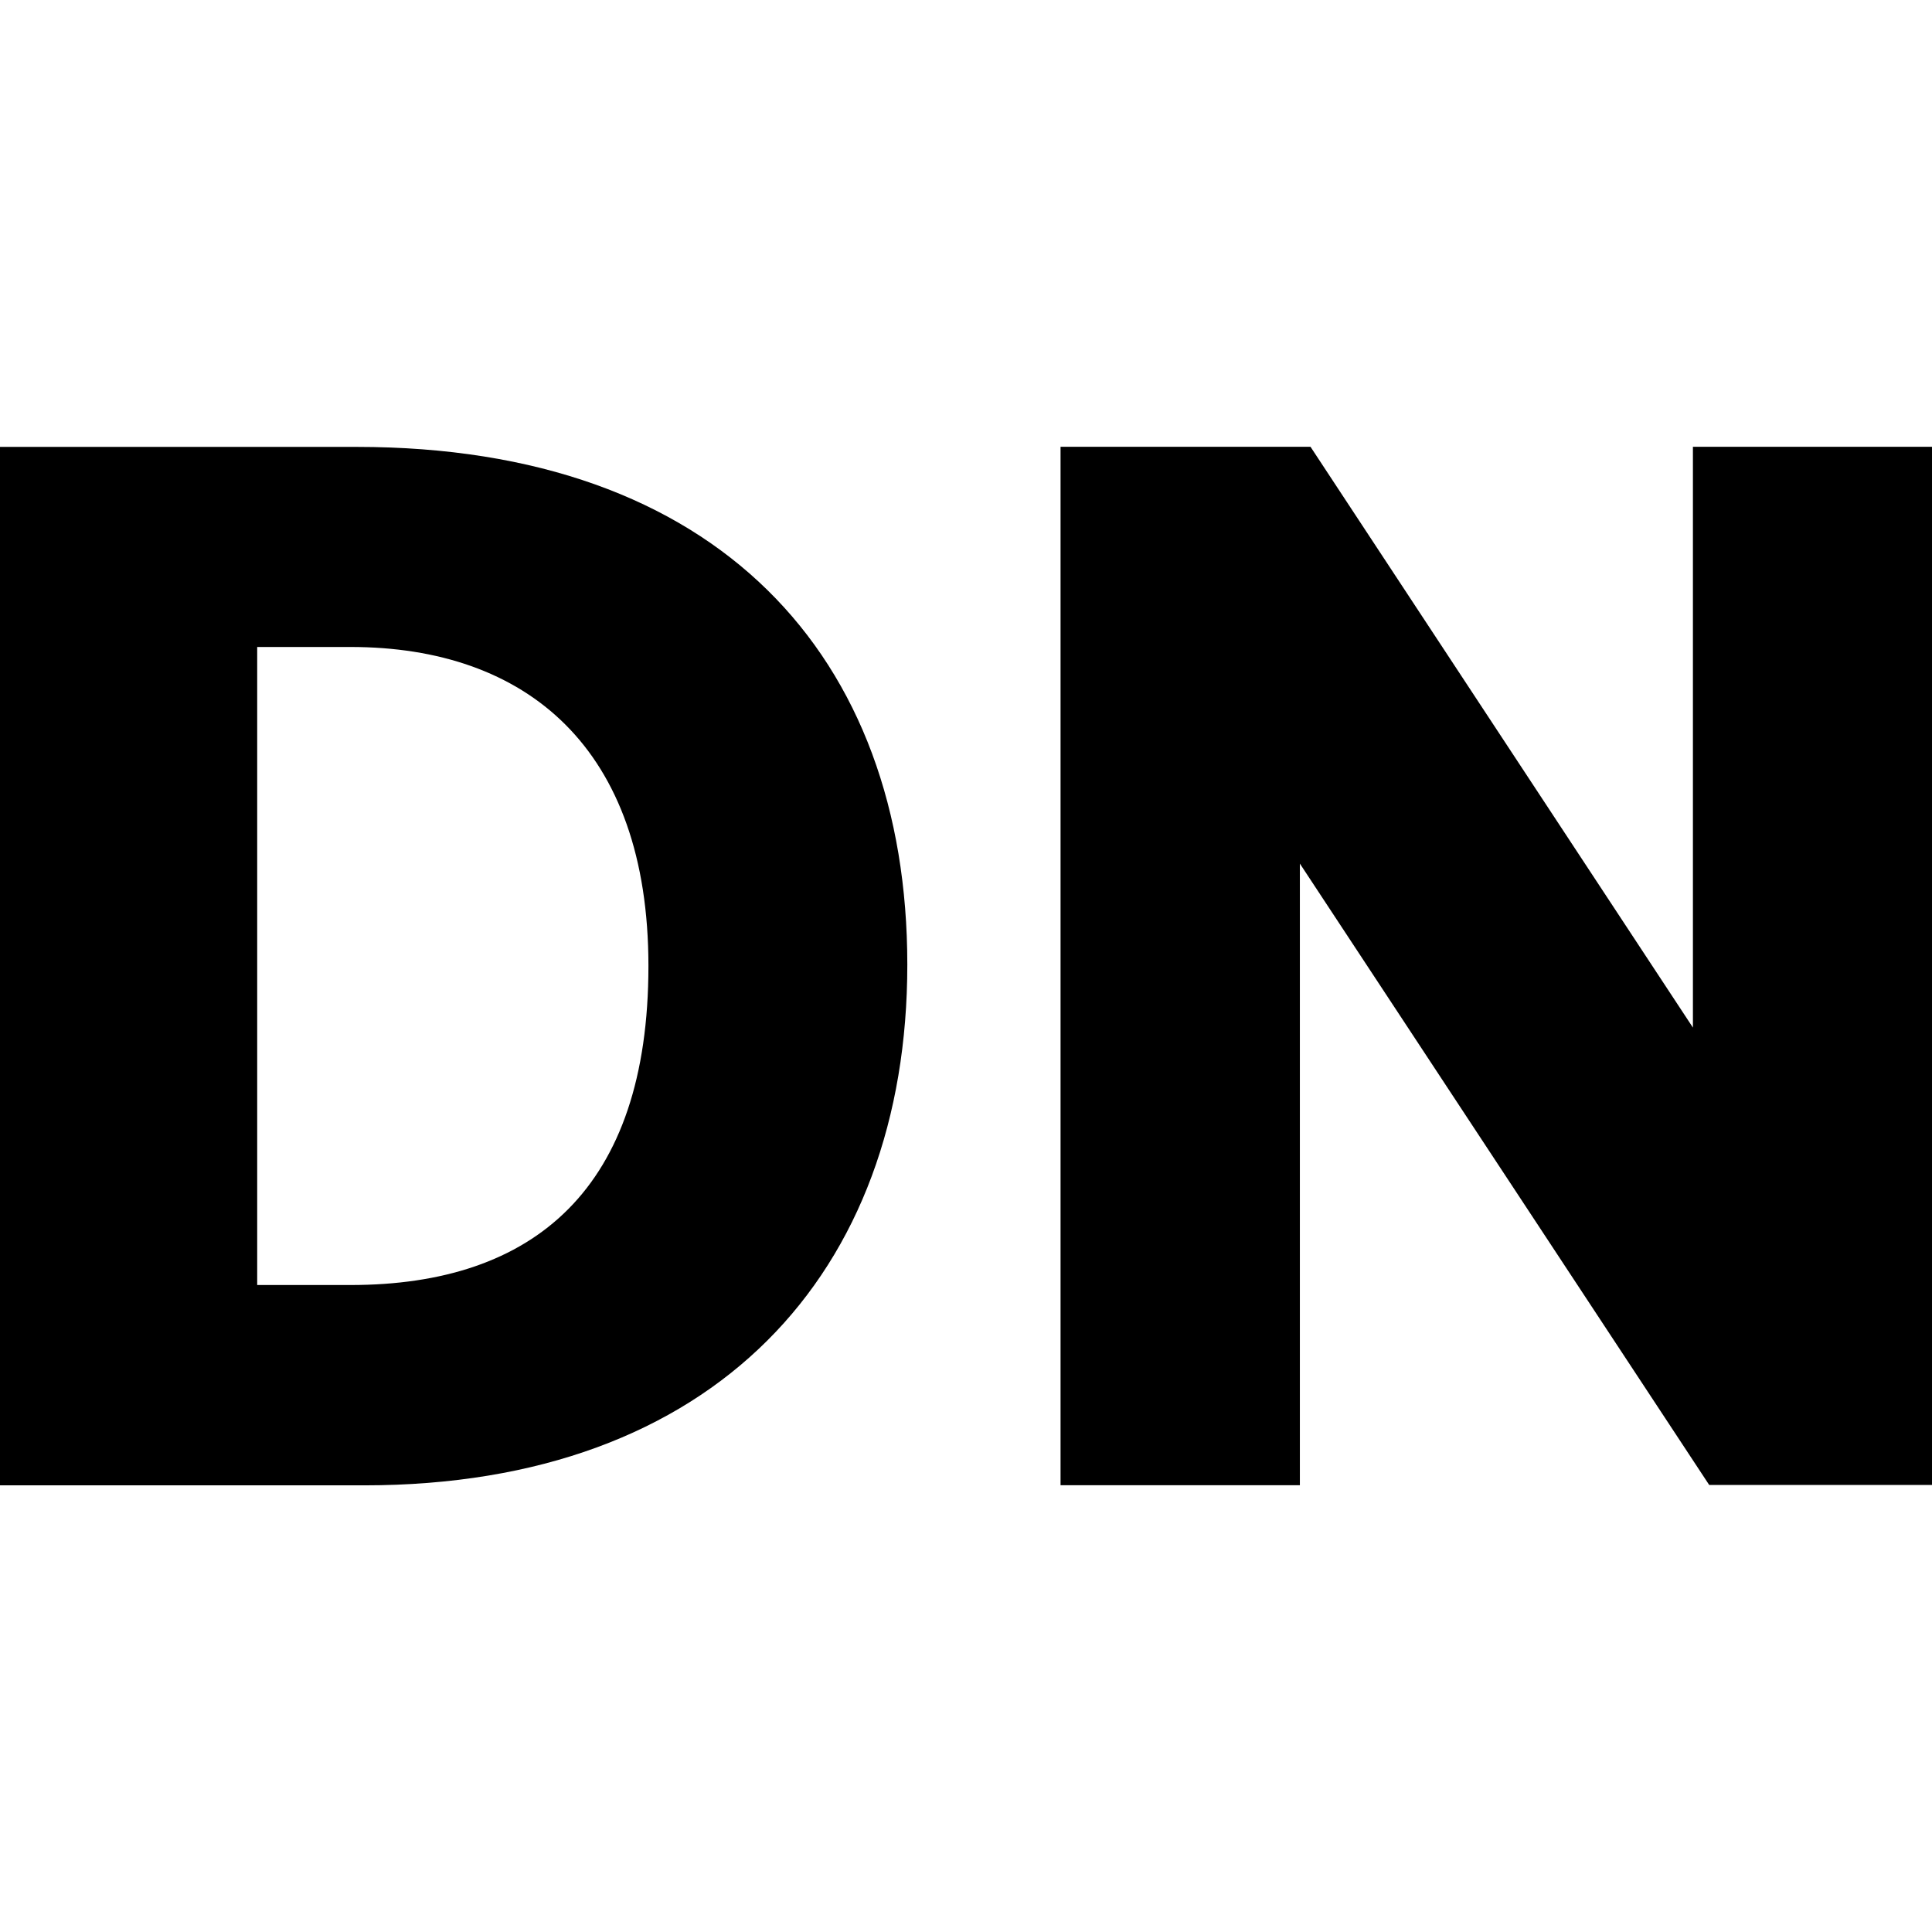
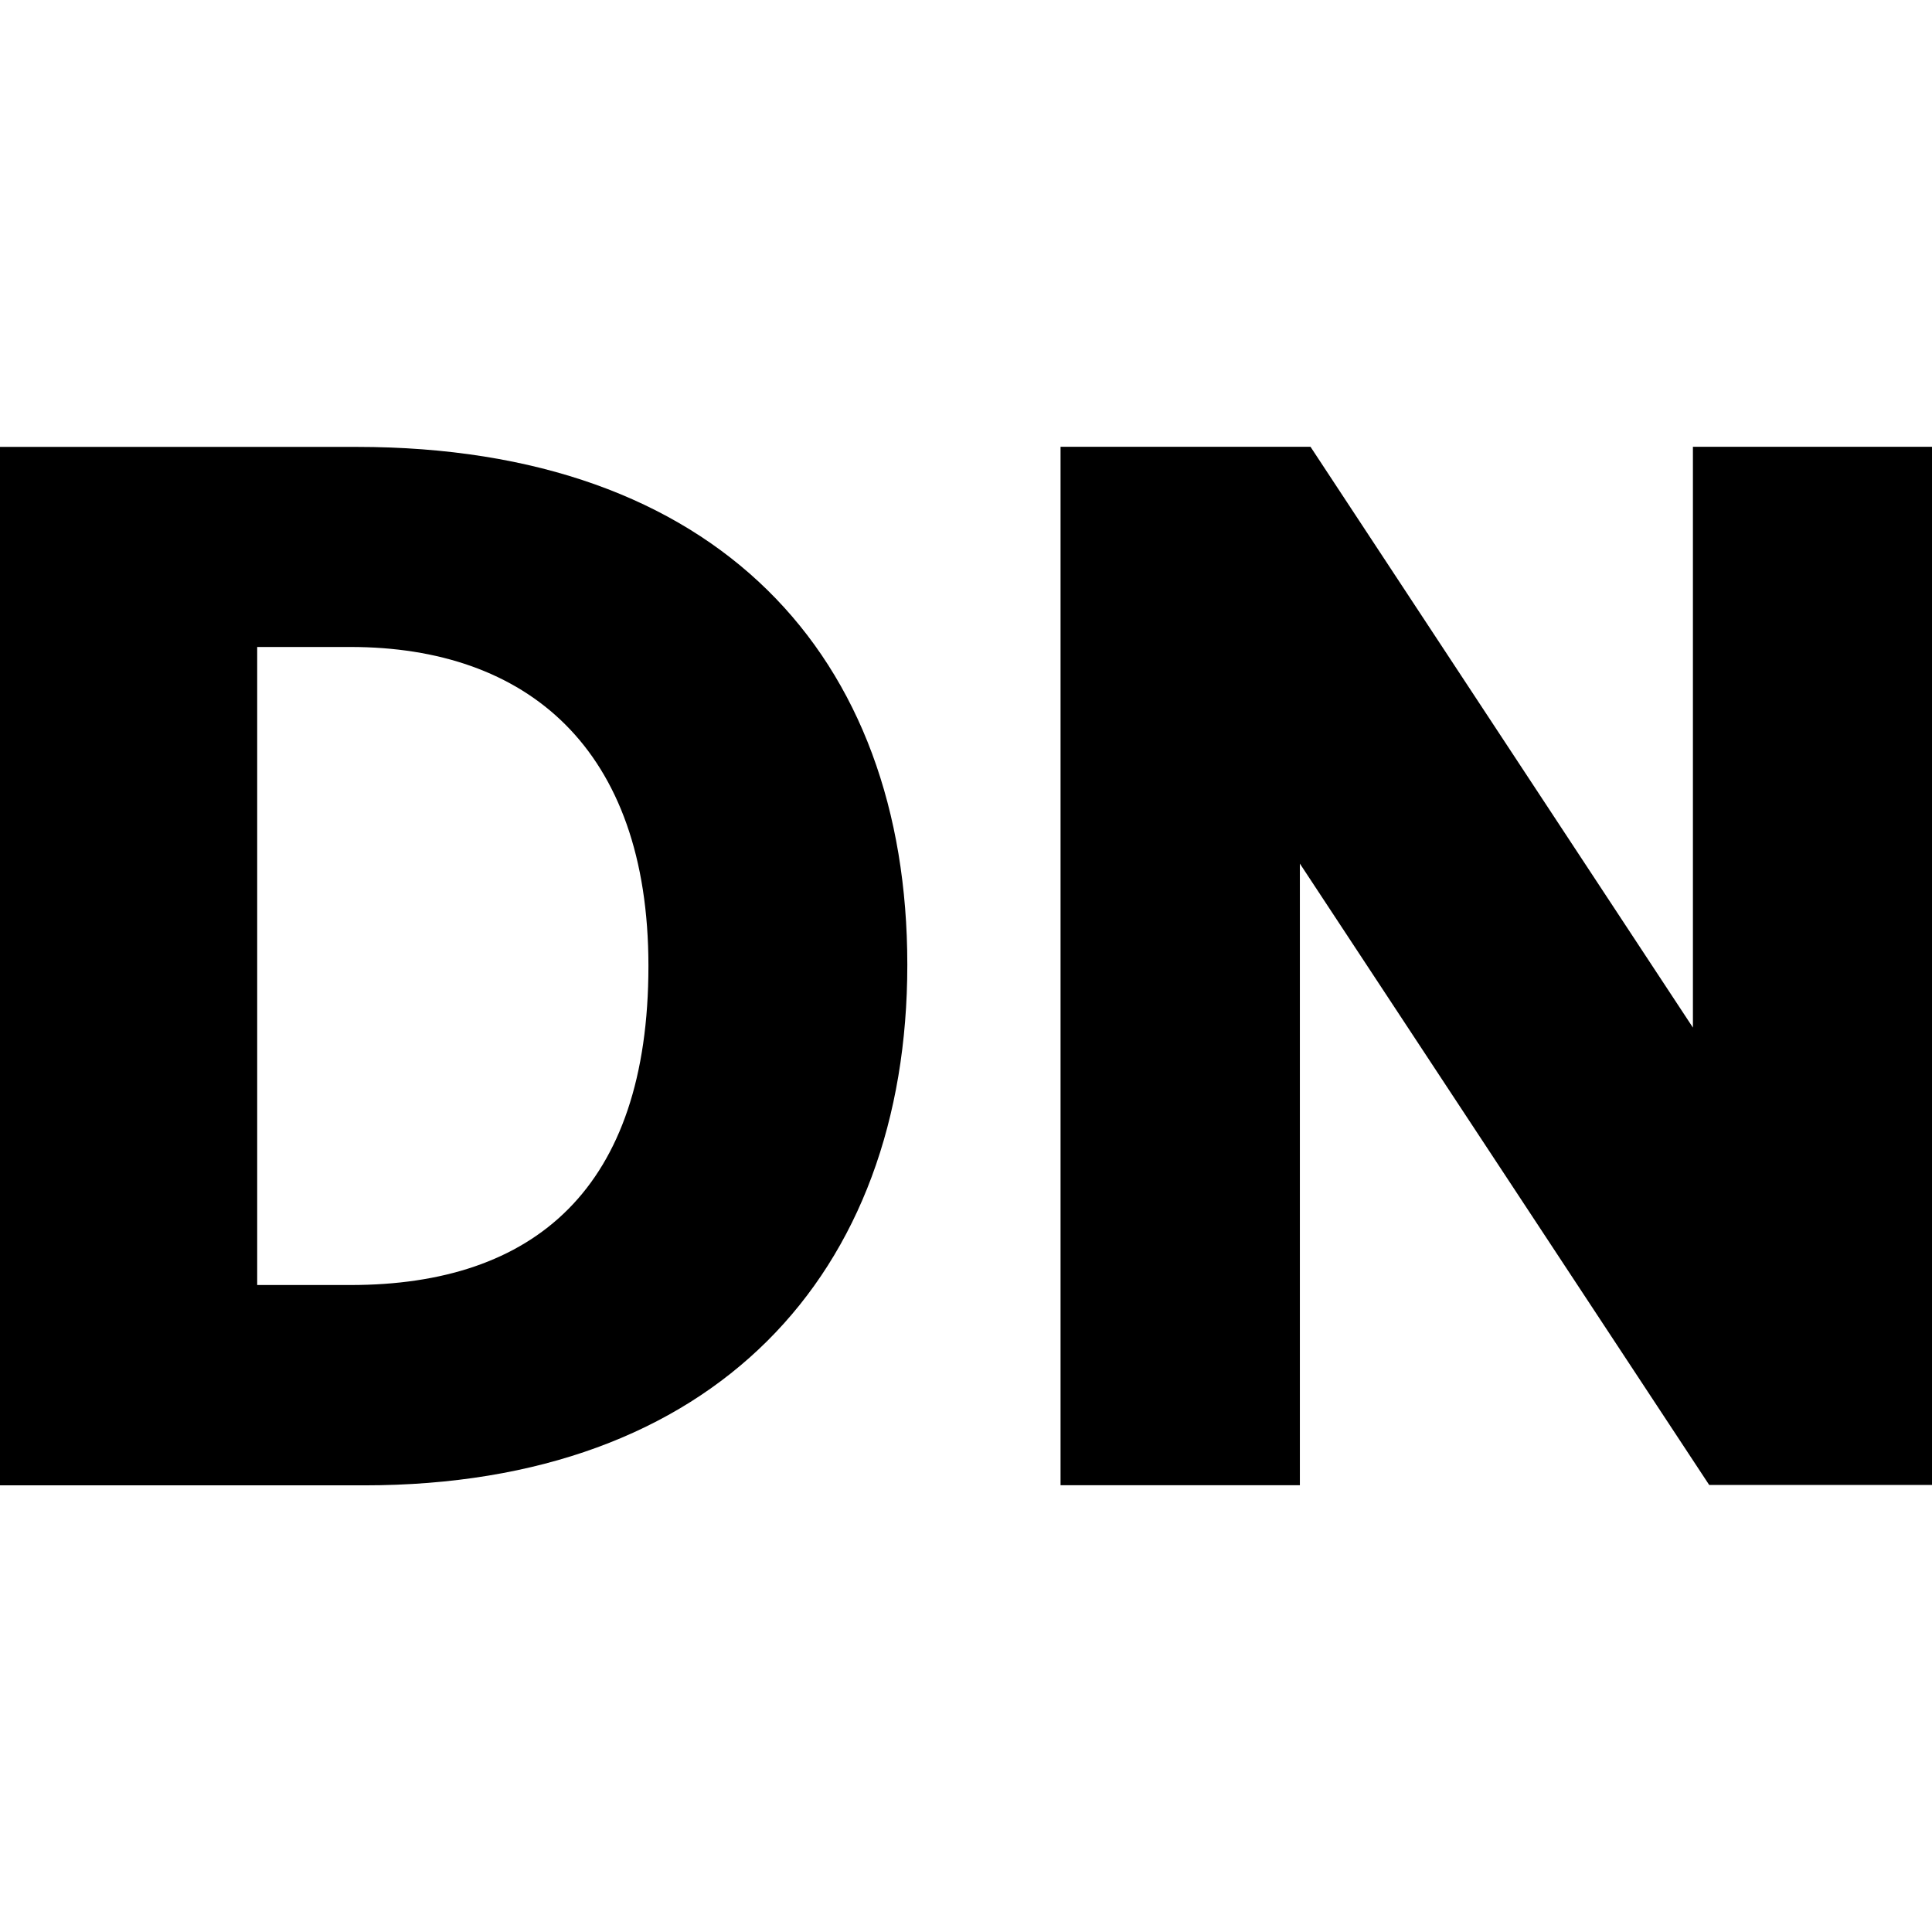
<svg xmlns="http://www.w3.org/2000/svg" viewBox="0 0 16 16" fill-rule="evenodd" clip-rule="evenodd" stroke-linejoin="round" stroke-miterlimit="1.414">
-   <path d="M7.514 7.988c0-2.555-1.57-4.287-4.56-4.287H0v8.6h3.016c2.903 0 4.498-1.758 4.498-4.312zM5.37 8c0 1.844-.946 2.642-2.467 2.642H2.13V5.358h.773C4.36 5.358 5.37 6.193 5.37 8zM16 12.3V3.7h-1.98v4.81L10.853 3.7h-2.07v8.6h1.982V7.152l3.39 5.146H16z" />
+   <path d="M7.514 7.988c0-2.555-1.57-4.287-4.56-4.287H0v8.6h3.016c2.903 0 4.498-1.75 4.498-4.31zM5.37 8c0 1.844-.946 2.642-2.467 2.642H2.13V5.358h.773C4.36 5.358 5.37 6.193 5.37 8zM16 12.3V3.7h-1.98v4.81L10.853 3.7h-2.07v8.6h1.982V7.152l3.39 5.146H16z" />
</svg>
